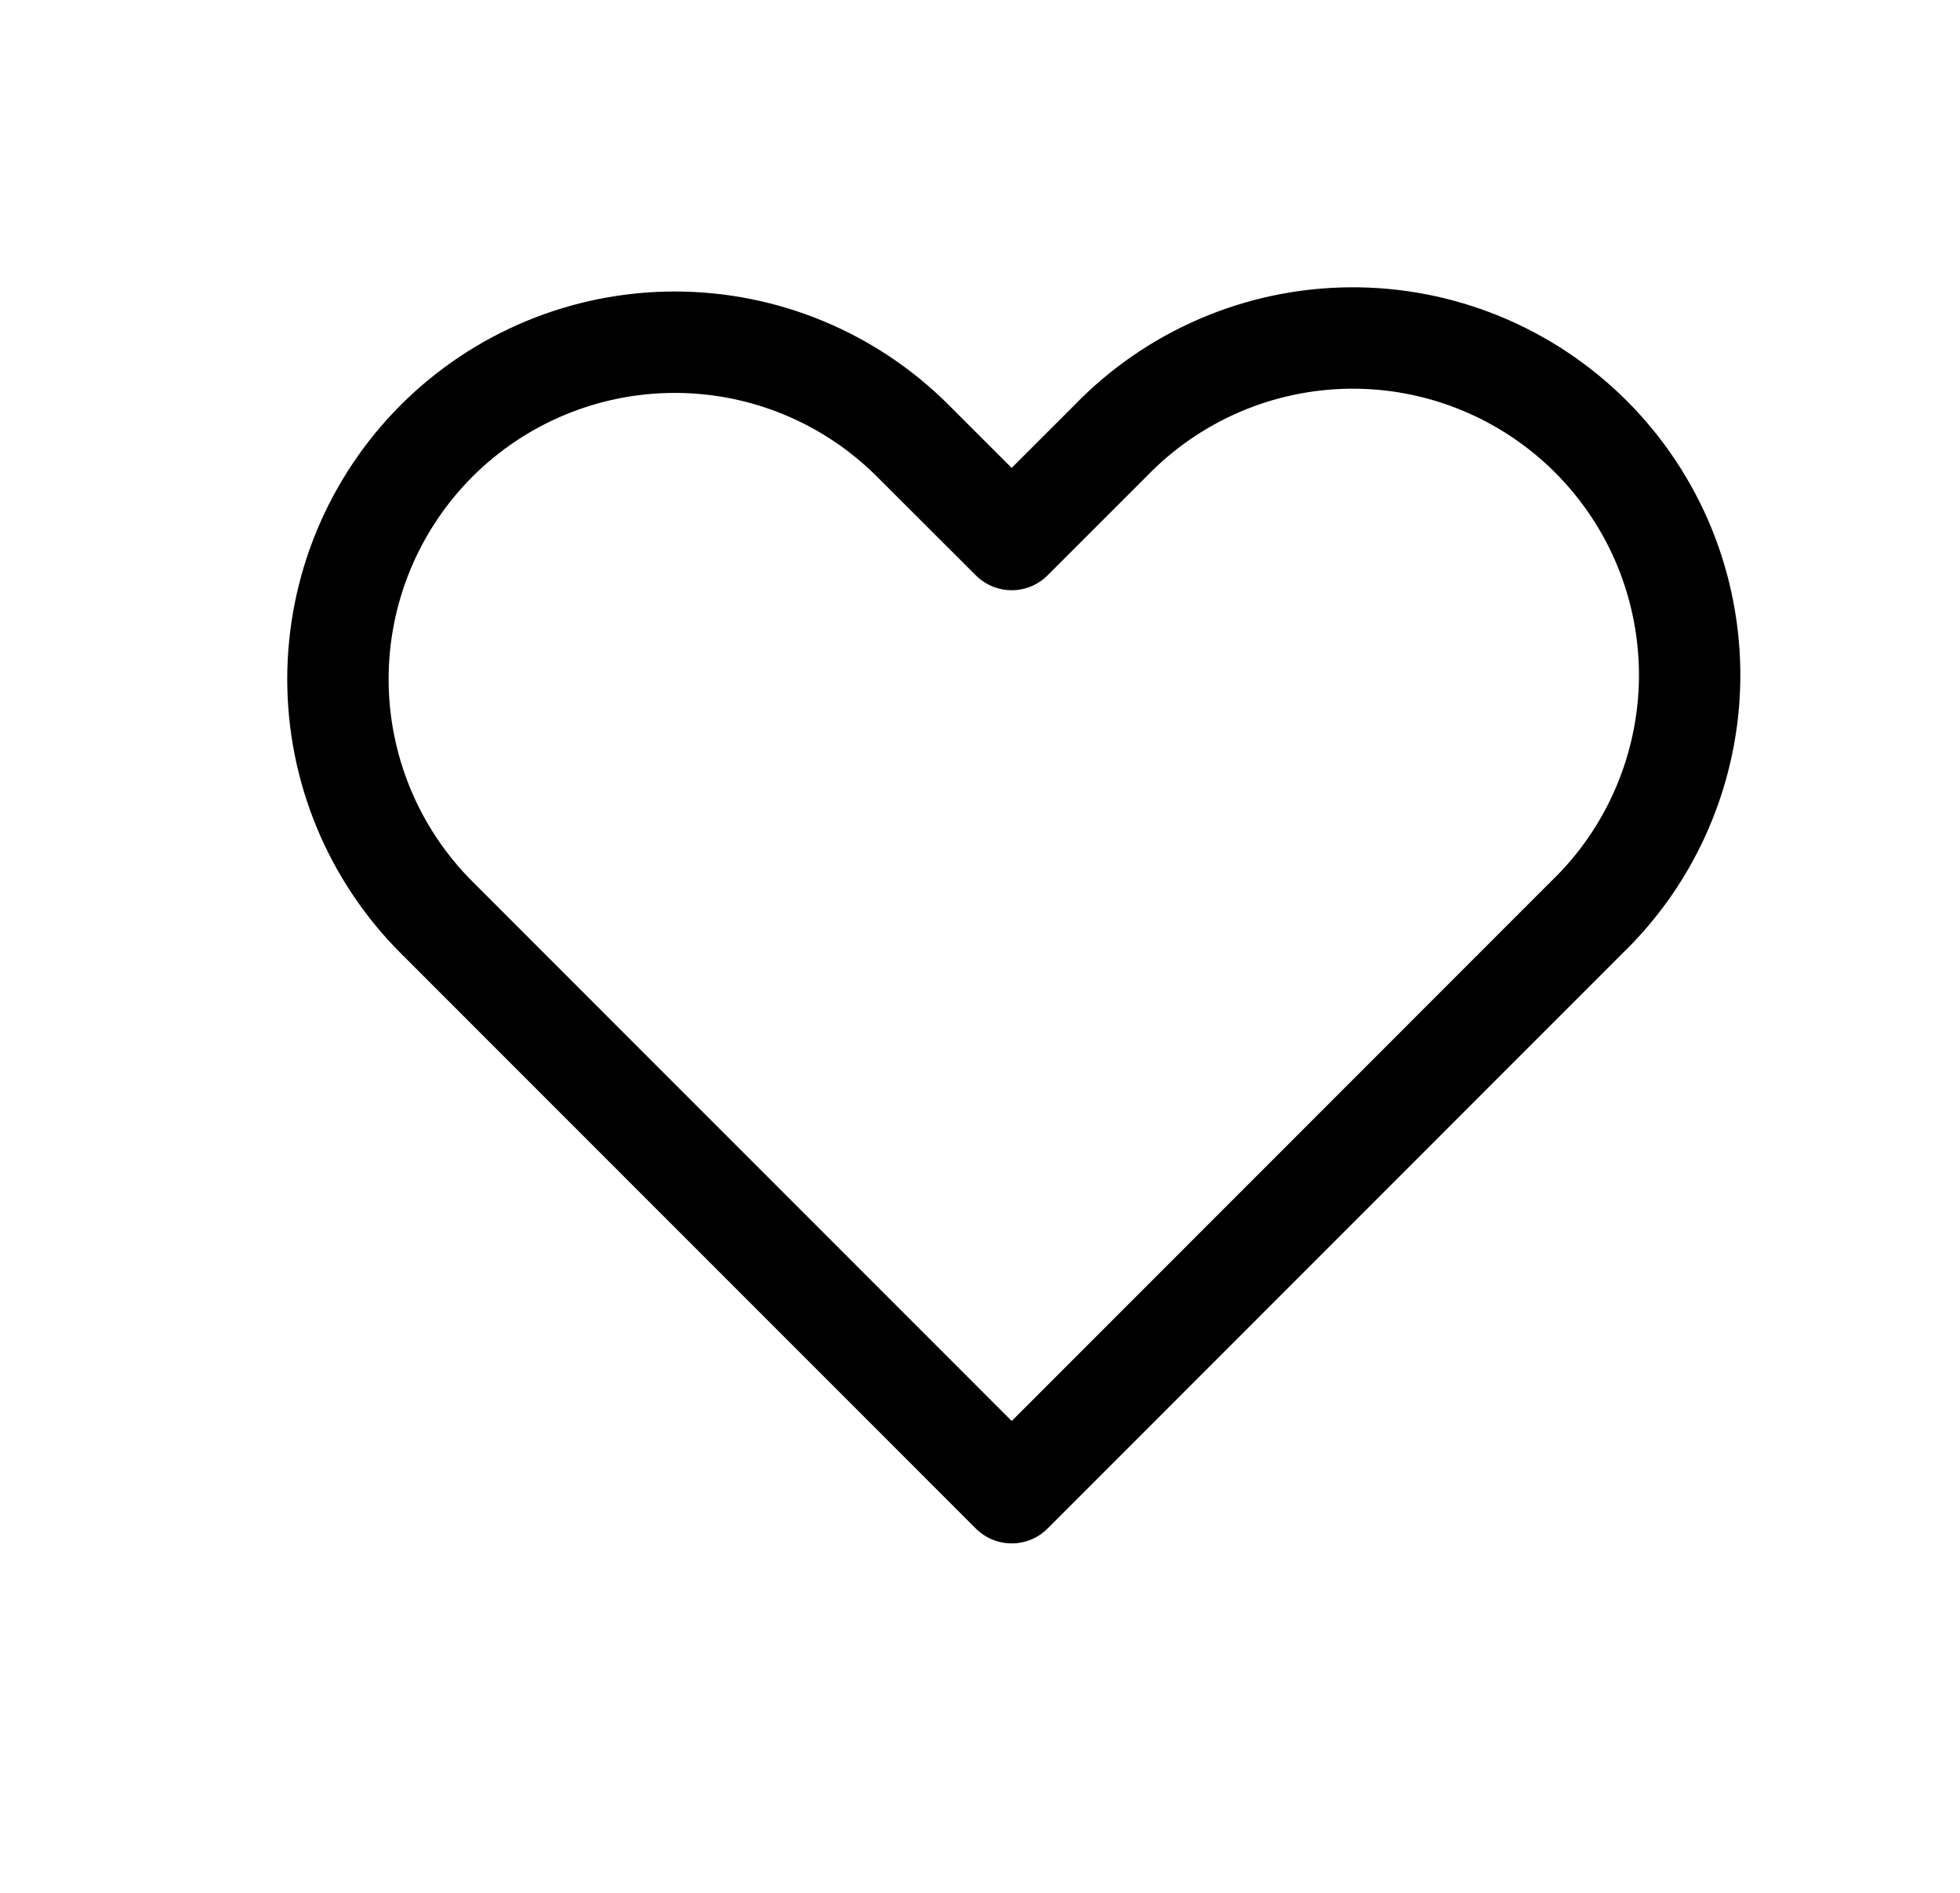
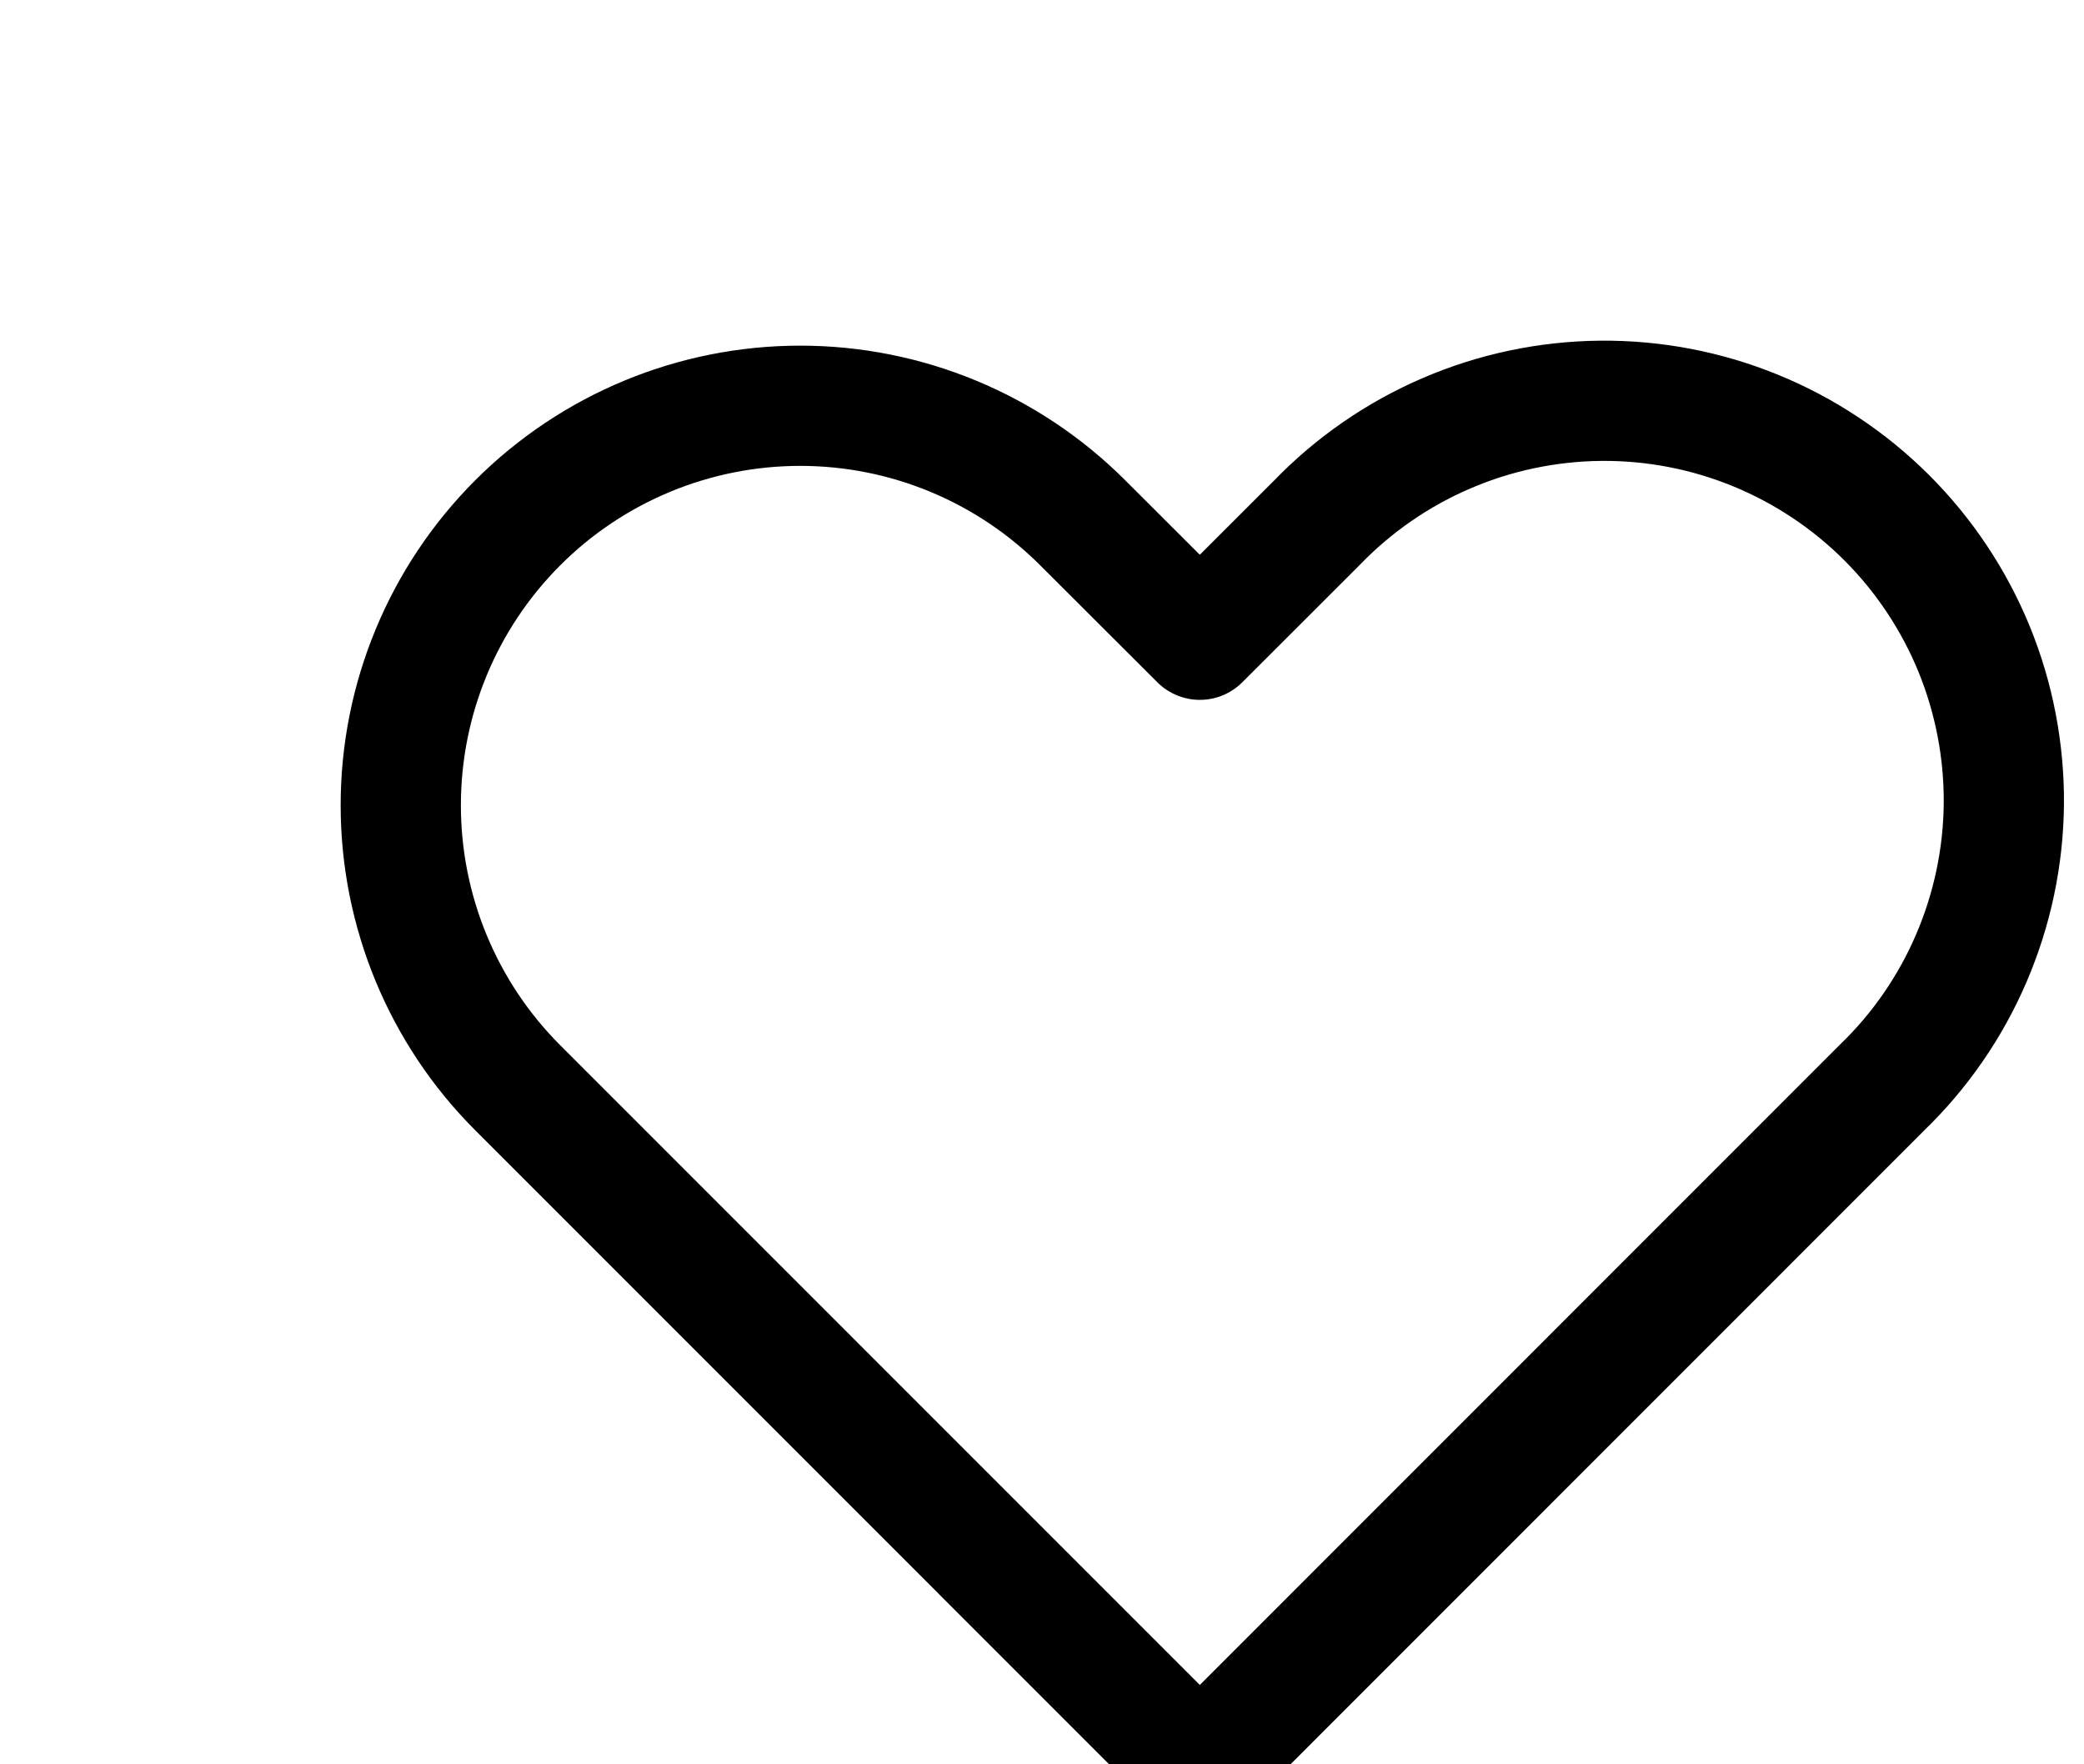
- <svg xmlns="http://www.w3.org/2000/svg" width="29" height="28" viewBox="0 0 29 28" fill="none">
+ <svg xmlns="http://www.w3.org/2000/svg" width="26" height="22" viewBox="0 0 26 22" fill="none">
  <path fill-rule="evenodd" clip-rule="evenodd" d="M6.459 6.522C7.394 5.587 8.662 5.062 9.984 5.062C11.306 5.062 12.573 5.587 13.508 6.522L14.969 7.981L16.429 6.522C16.889 6.046 17.439 5.666 18.047 5.405C18.656 5.143 19.31 5.006 19.972 5C20.634 4.994 21.29 5.12 21.903 5.371C22.515 5.622 23.072 5.992 23.54 6.46C24.008 6.928 24.378 7.485 24.629 8.097C24.879 8.71 25.005 9.366 25 10.028C24.994 10.69 24.856 11.344 24.595 11.952C24.334 12.561 23.954 13.111 23.478 13.57L14.969 22.081L6.459 13.57C5.525 12.636 5 11.368 5 10.046C5 8.724 5.525 7.457 6.459 6.522V6.522Z" stroke="currentColor" stroke-width="1.5" stroke-linejoin="round" />
</svg>
